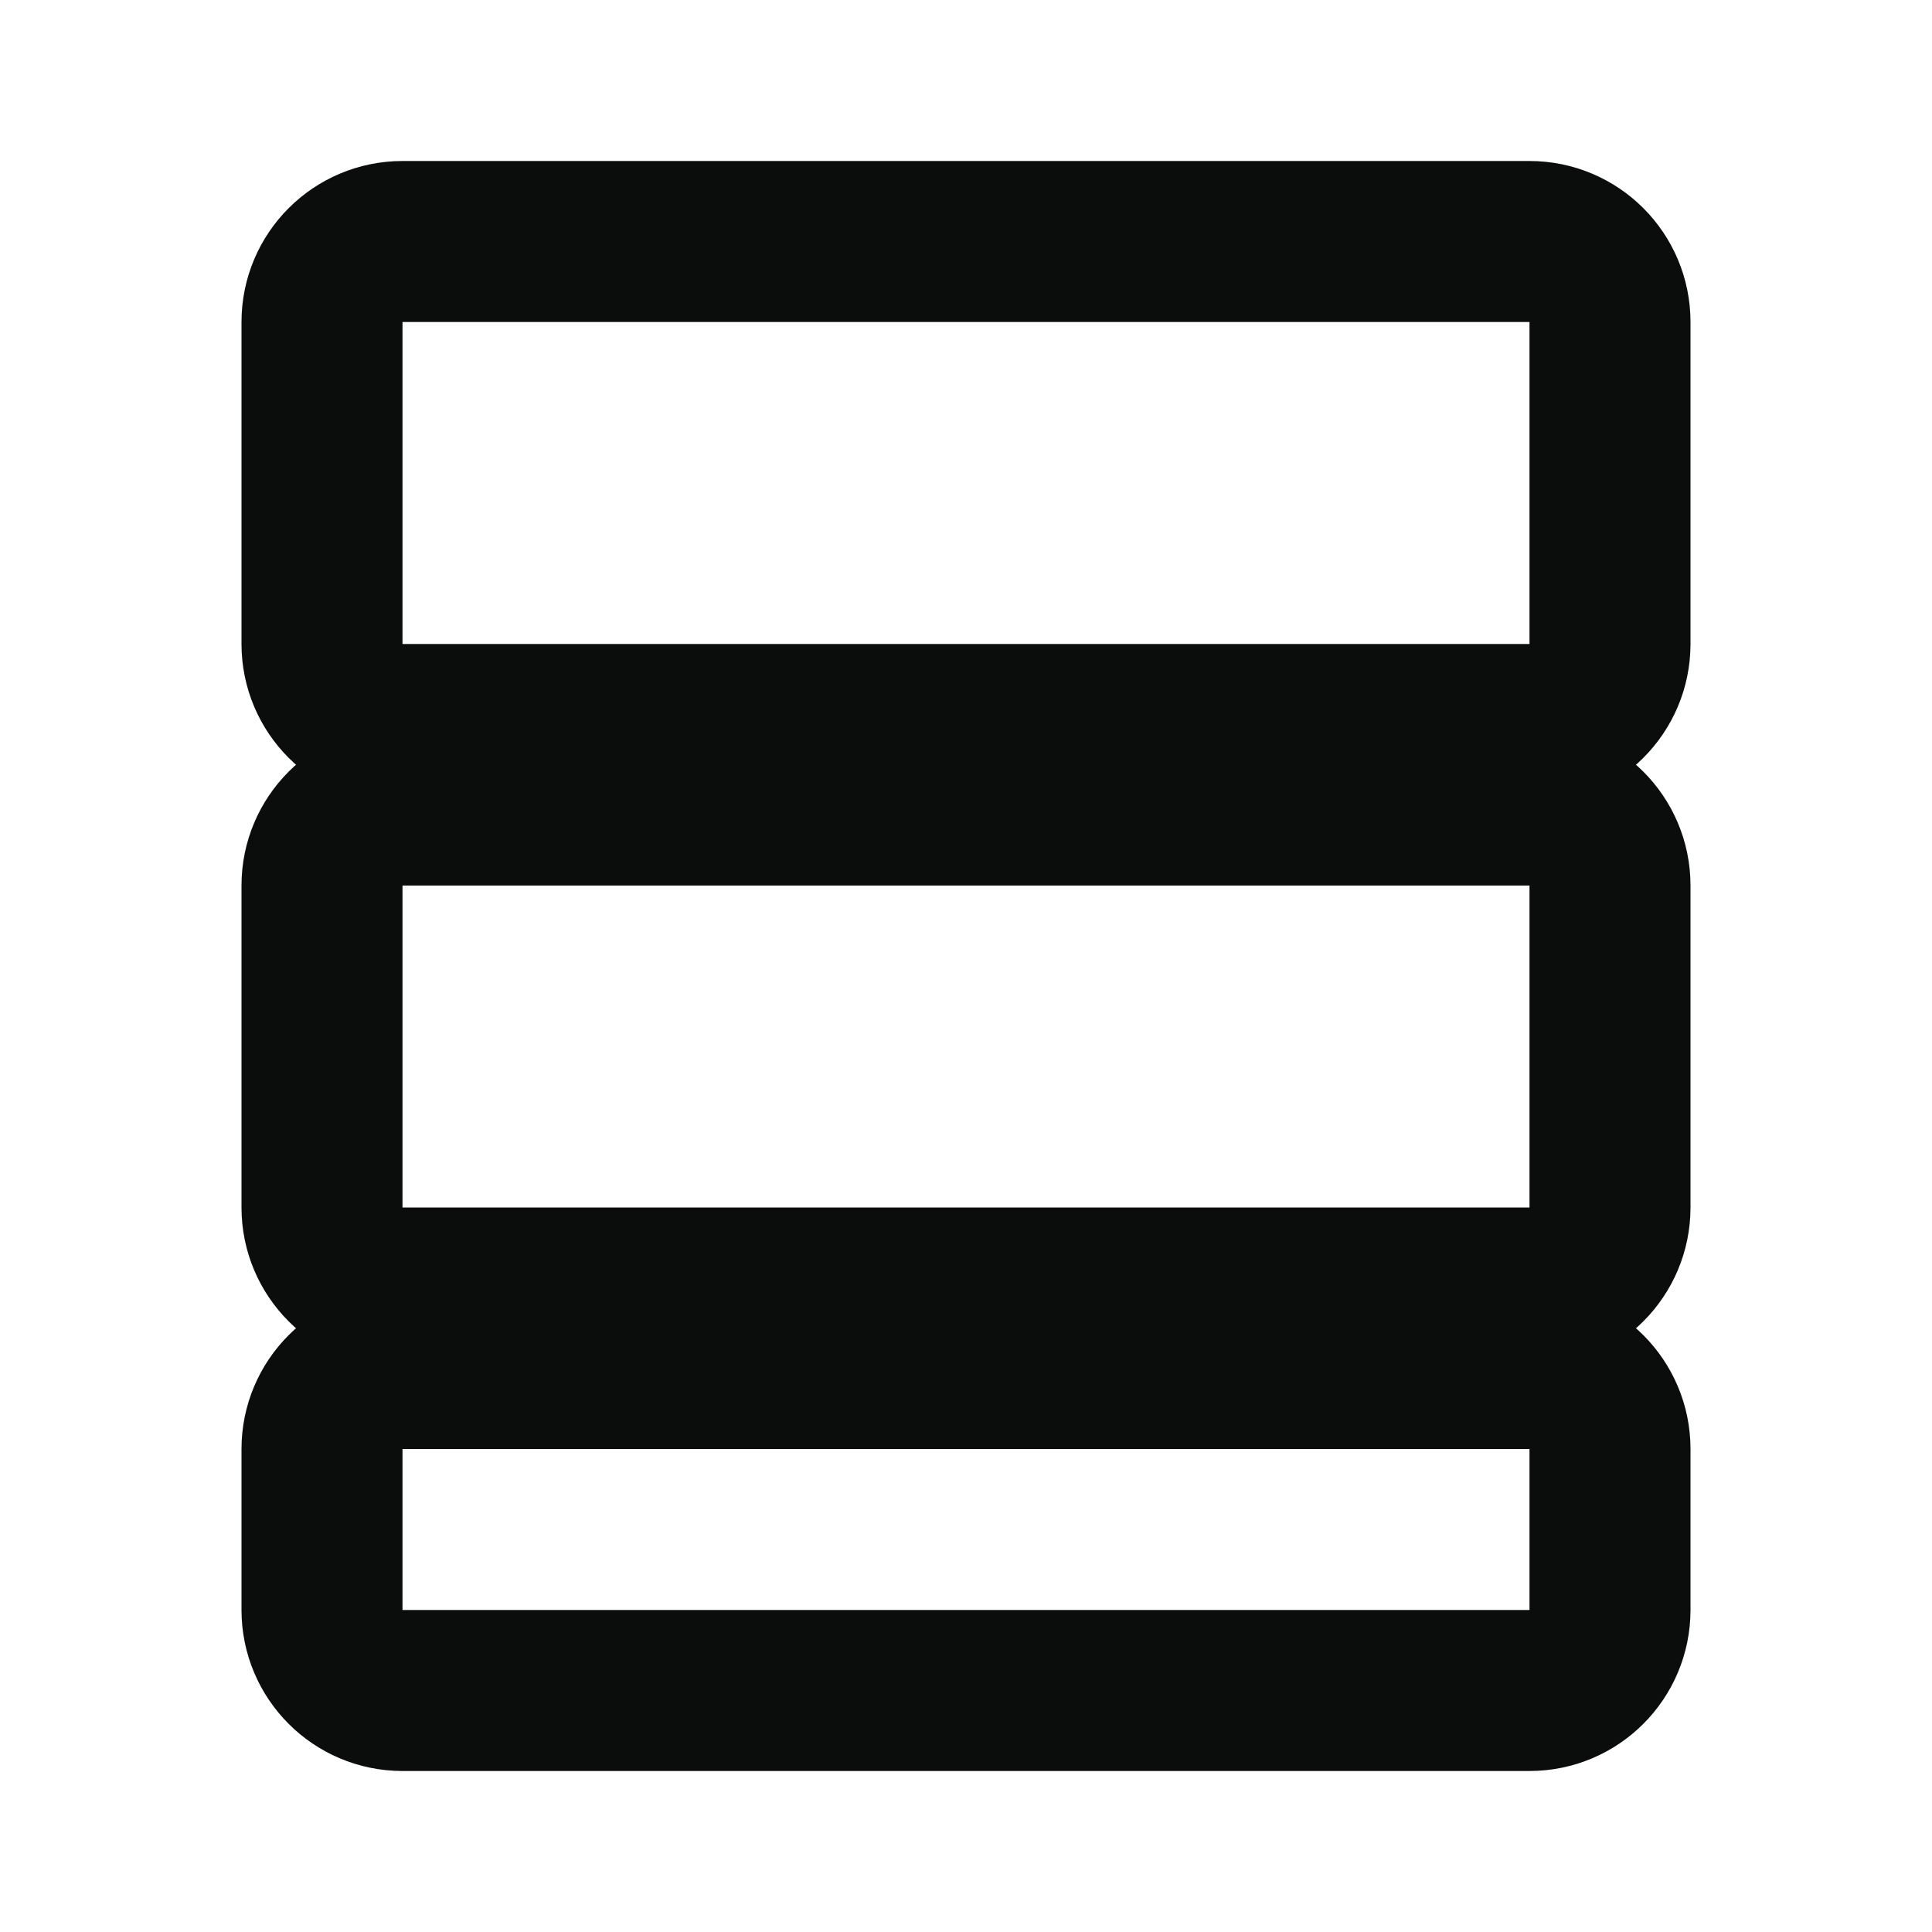
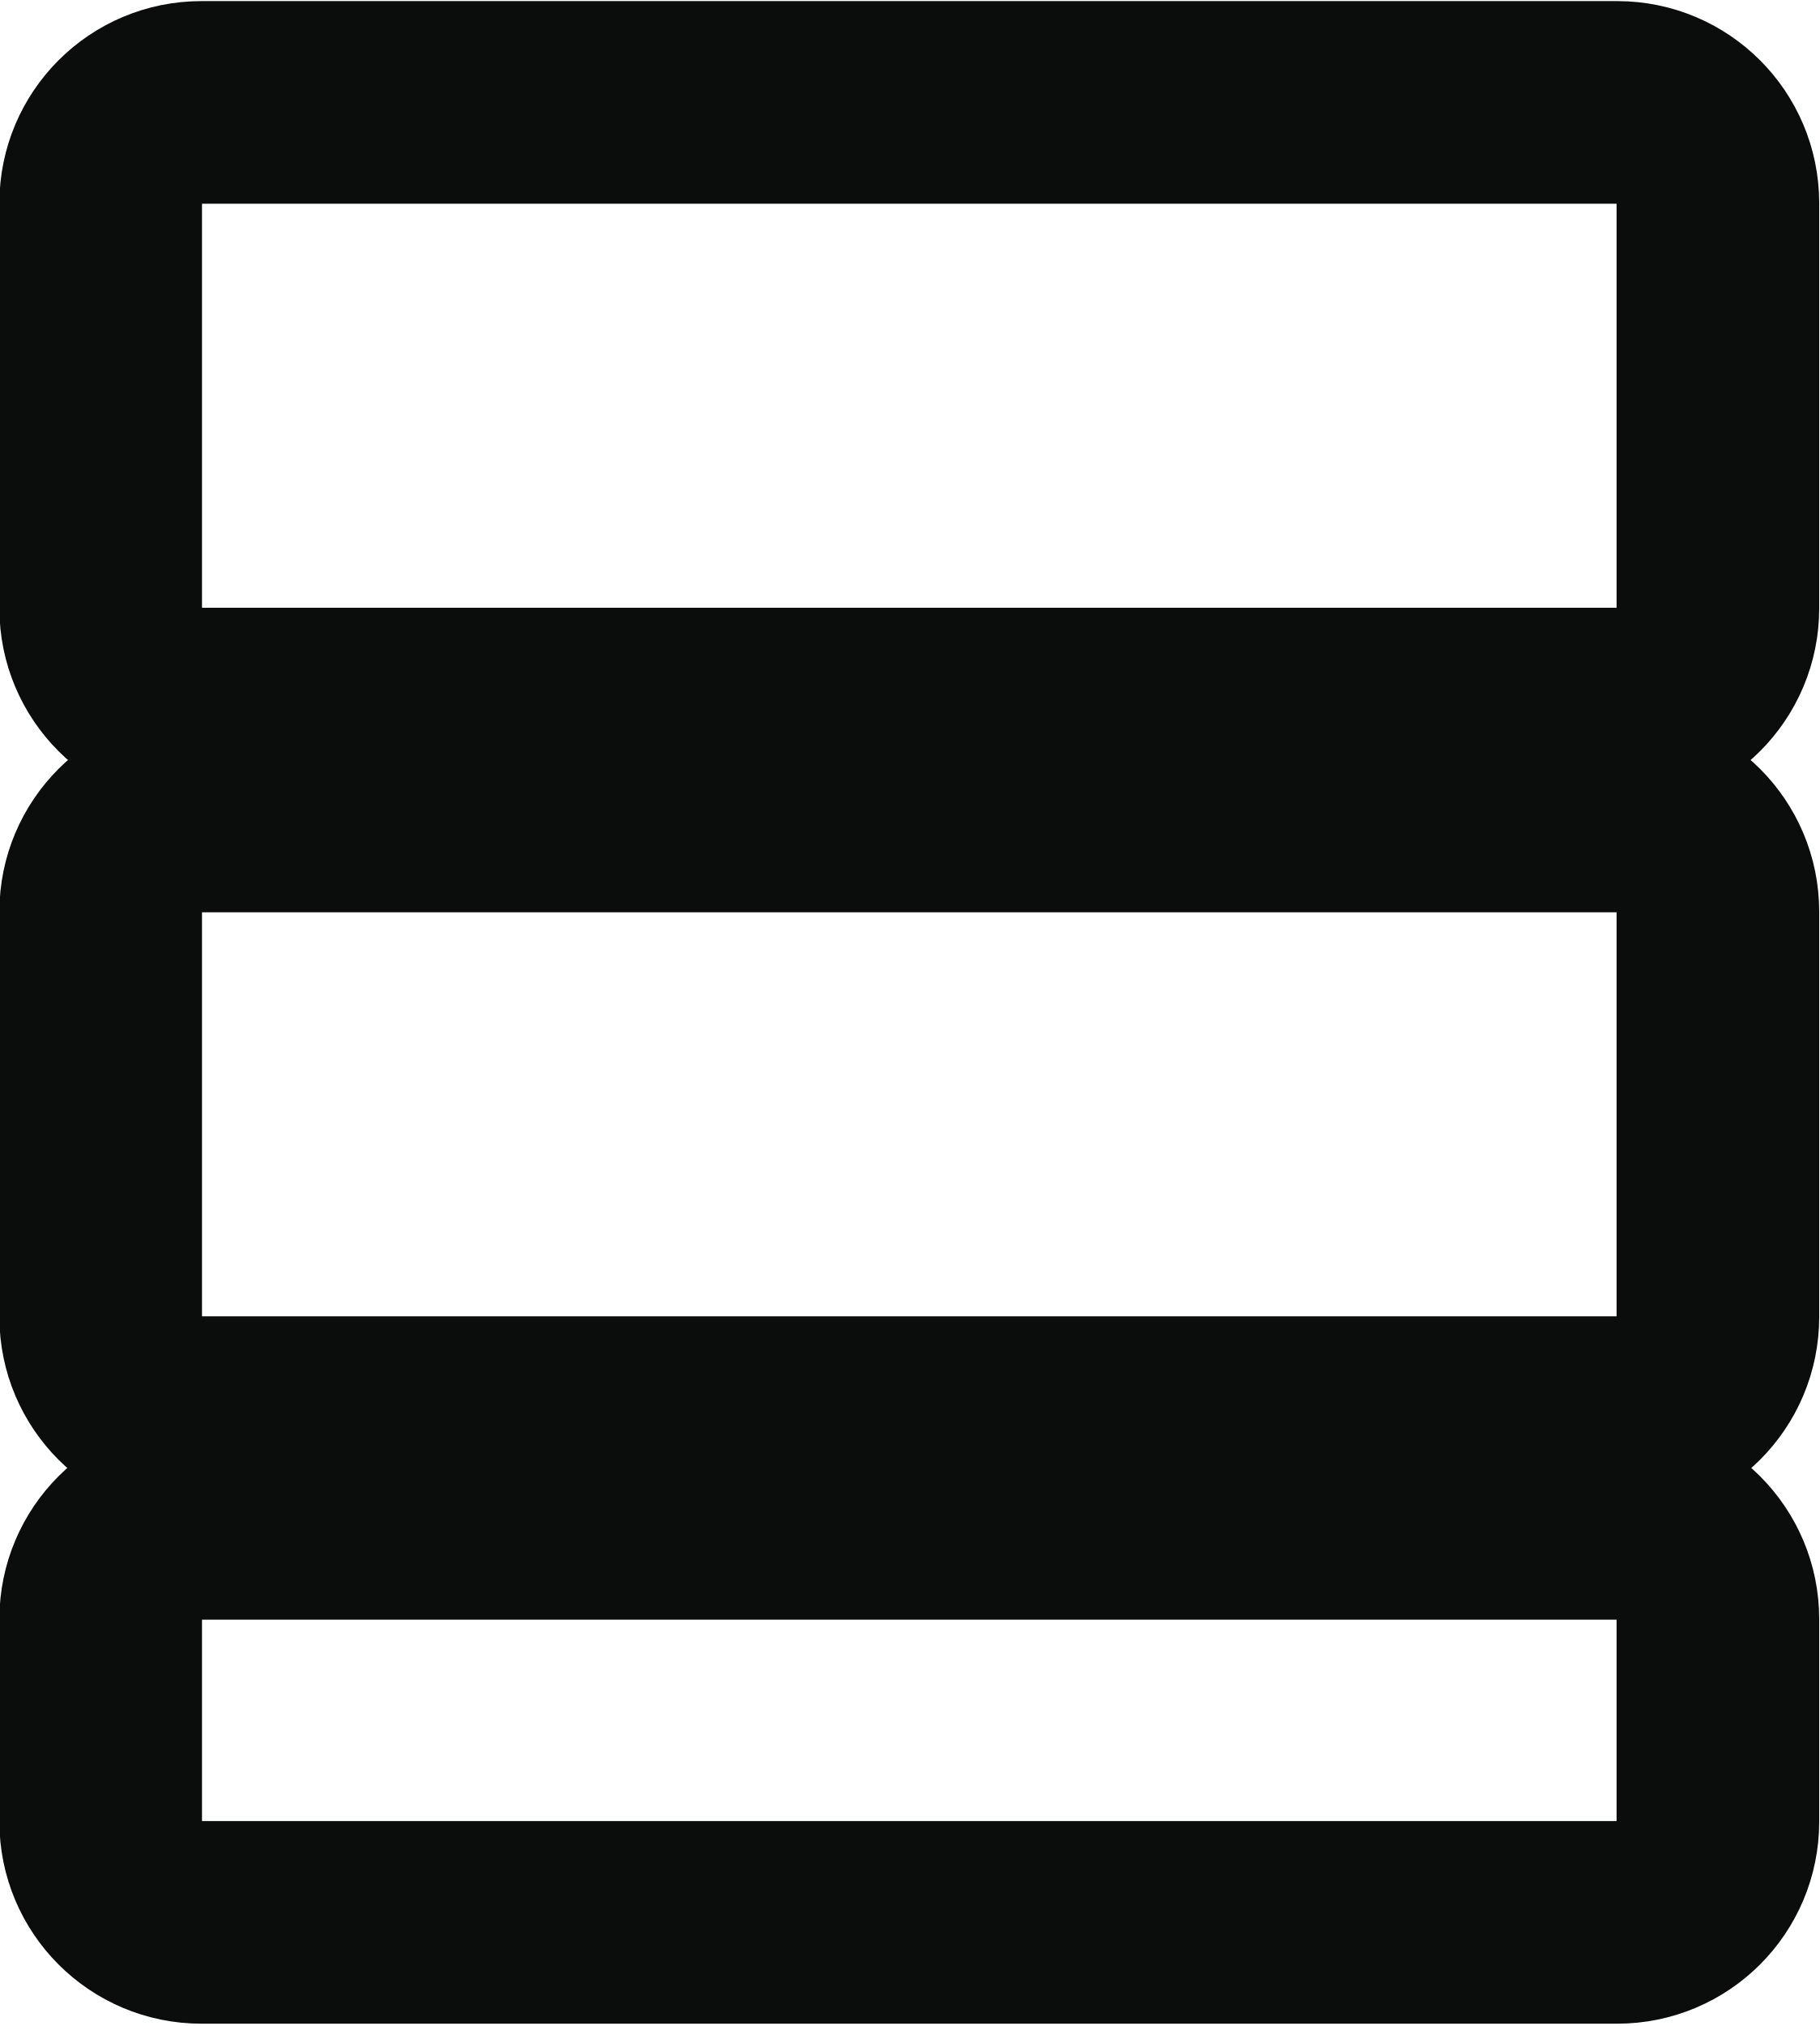
- <svg width="20" height="20" viewBox="0 0 24 24" aria-hidden="true">
-   <rect x="4" y="3" width="16" height="6" rx="1" stroke="#0B0C0C" stroke-width="2" fill="none" />
-   <rect x="4" y="10" width="16" height="6" rx="1" stroke="#0B0C0C" stroke-width="2" fill="none" />
-   <rect x="4" y="17" width="16" height="4" rx="1" stroke="#0B0C0C" stroke-width="2" fill="none" />
+ <svg xmlns="http://www.w3.org/2000/svg" id="Layer_1" data-name="Layer 1" width=".53cm" height=".59cm" viewBox="0 0 15 16.67">
+   <rect x=".83" y=".83" width="13.33" height="5" rx=".83" ry=".83" style="fill: none; stroke: #0b0c0c; stroke-miterlimit: 3.33; stroke-width: 1.67px;" />
+   <rect x=".83" y="6.67" width="13.33" height="5" rx=".83" ry=".83" style="fill: none; stroke: #0b0c0c; stroke-miterlimit: 3.33; stroke-width: 1.67px;" />
+   <rect x=".83" y="12.5" width="13.33" height="3.33" rx=".83" ry=".83" style="fill: none; stroke: #0b0c0c; stroke-miterlimit: 3.33; stroke-width: 1.67px;" />
</svg>
